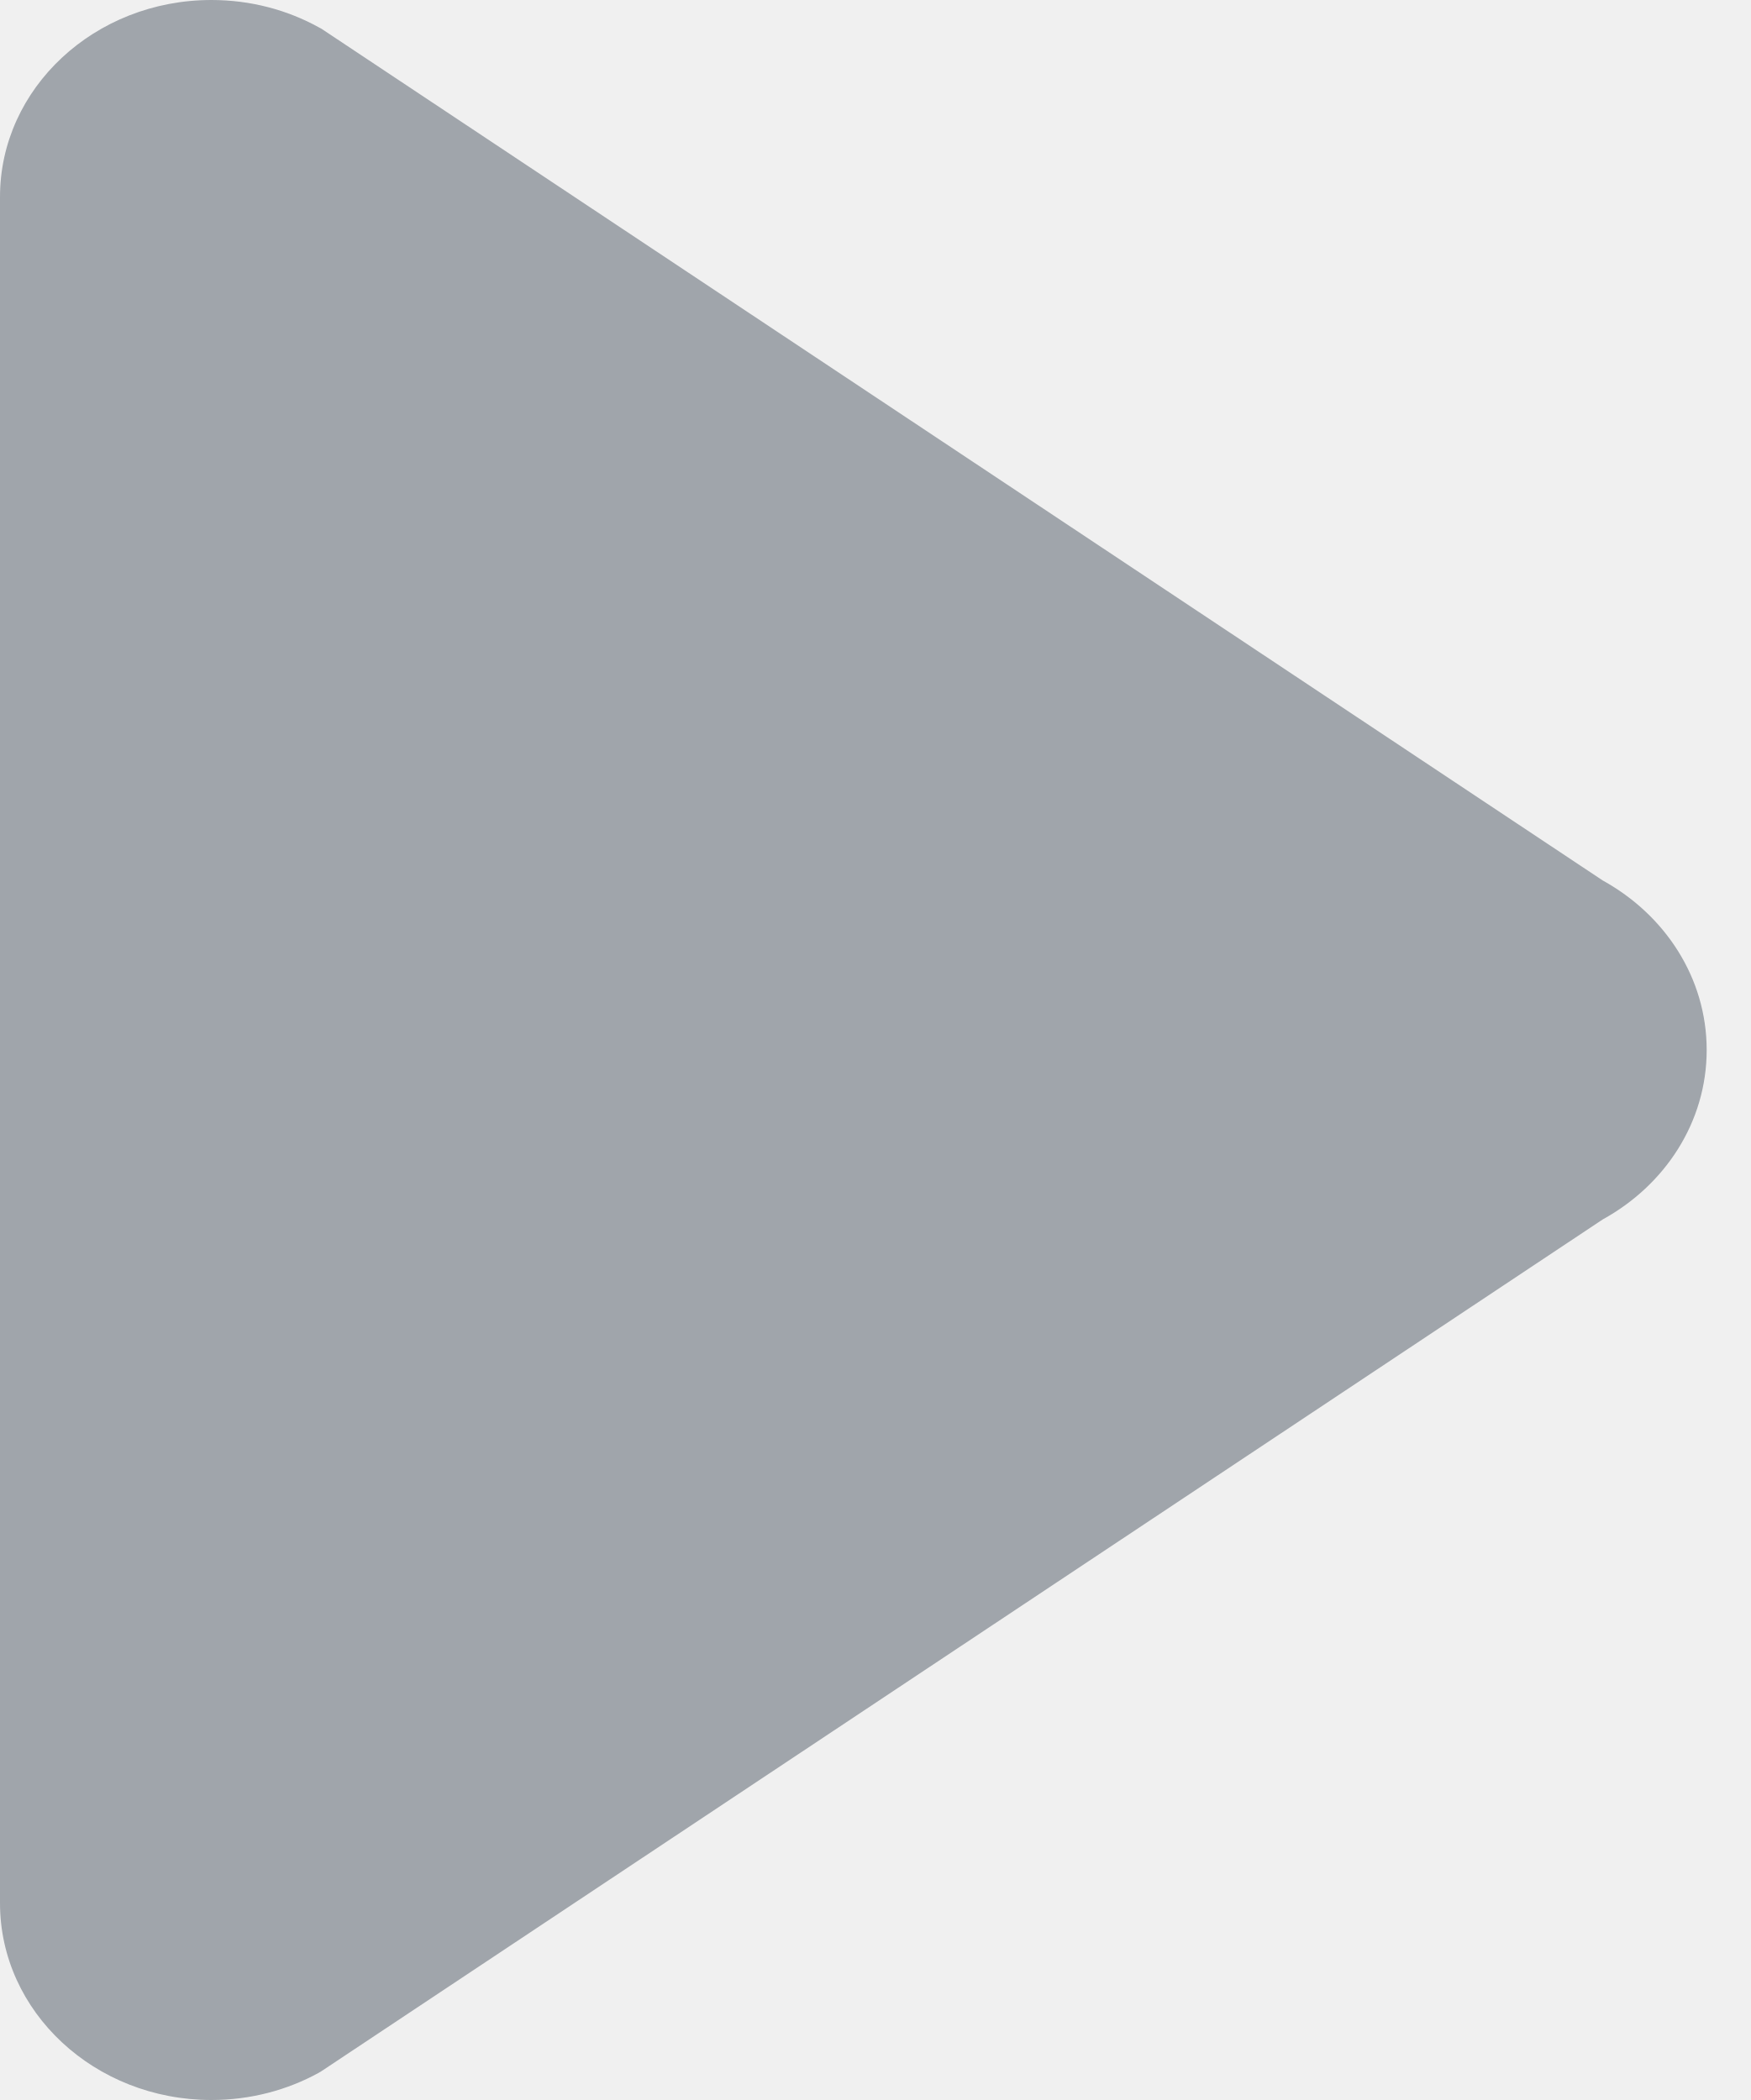
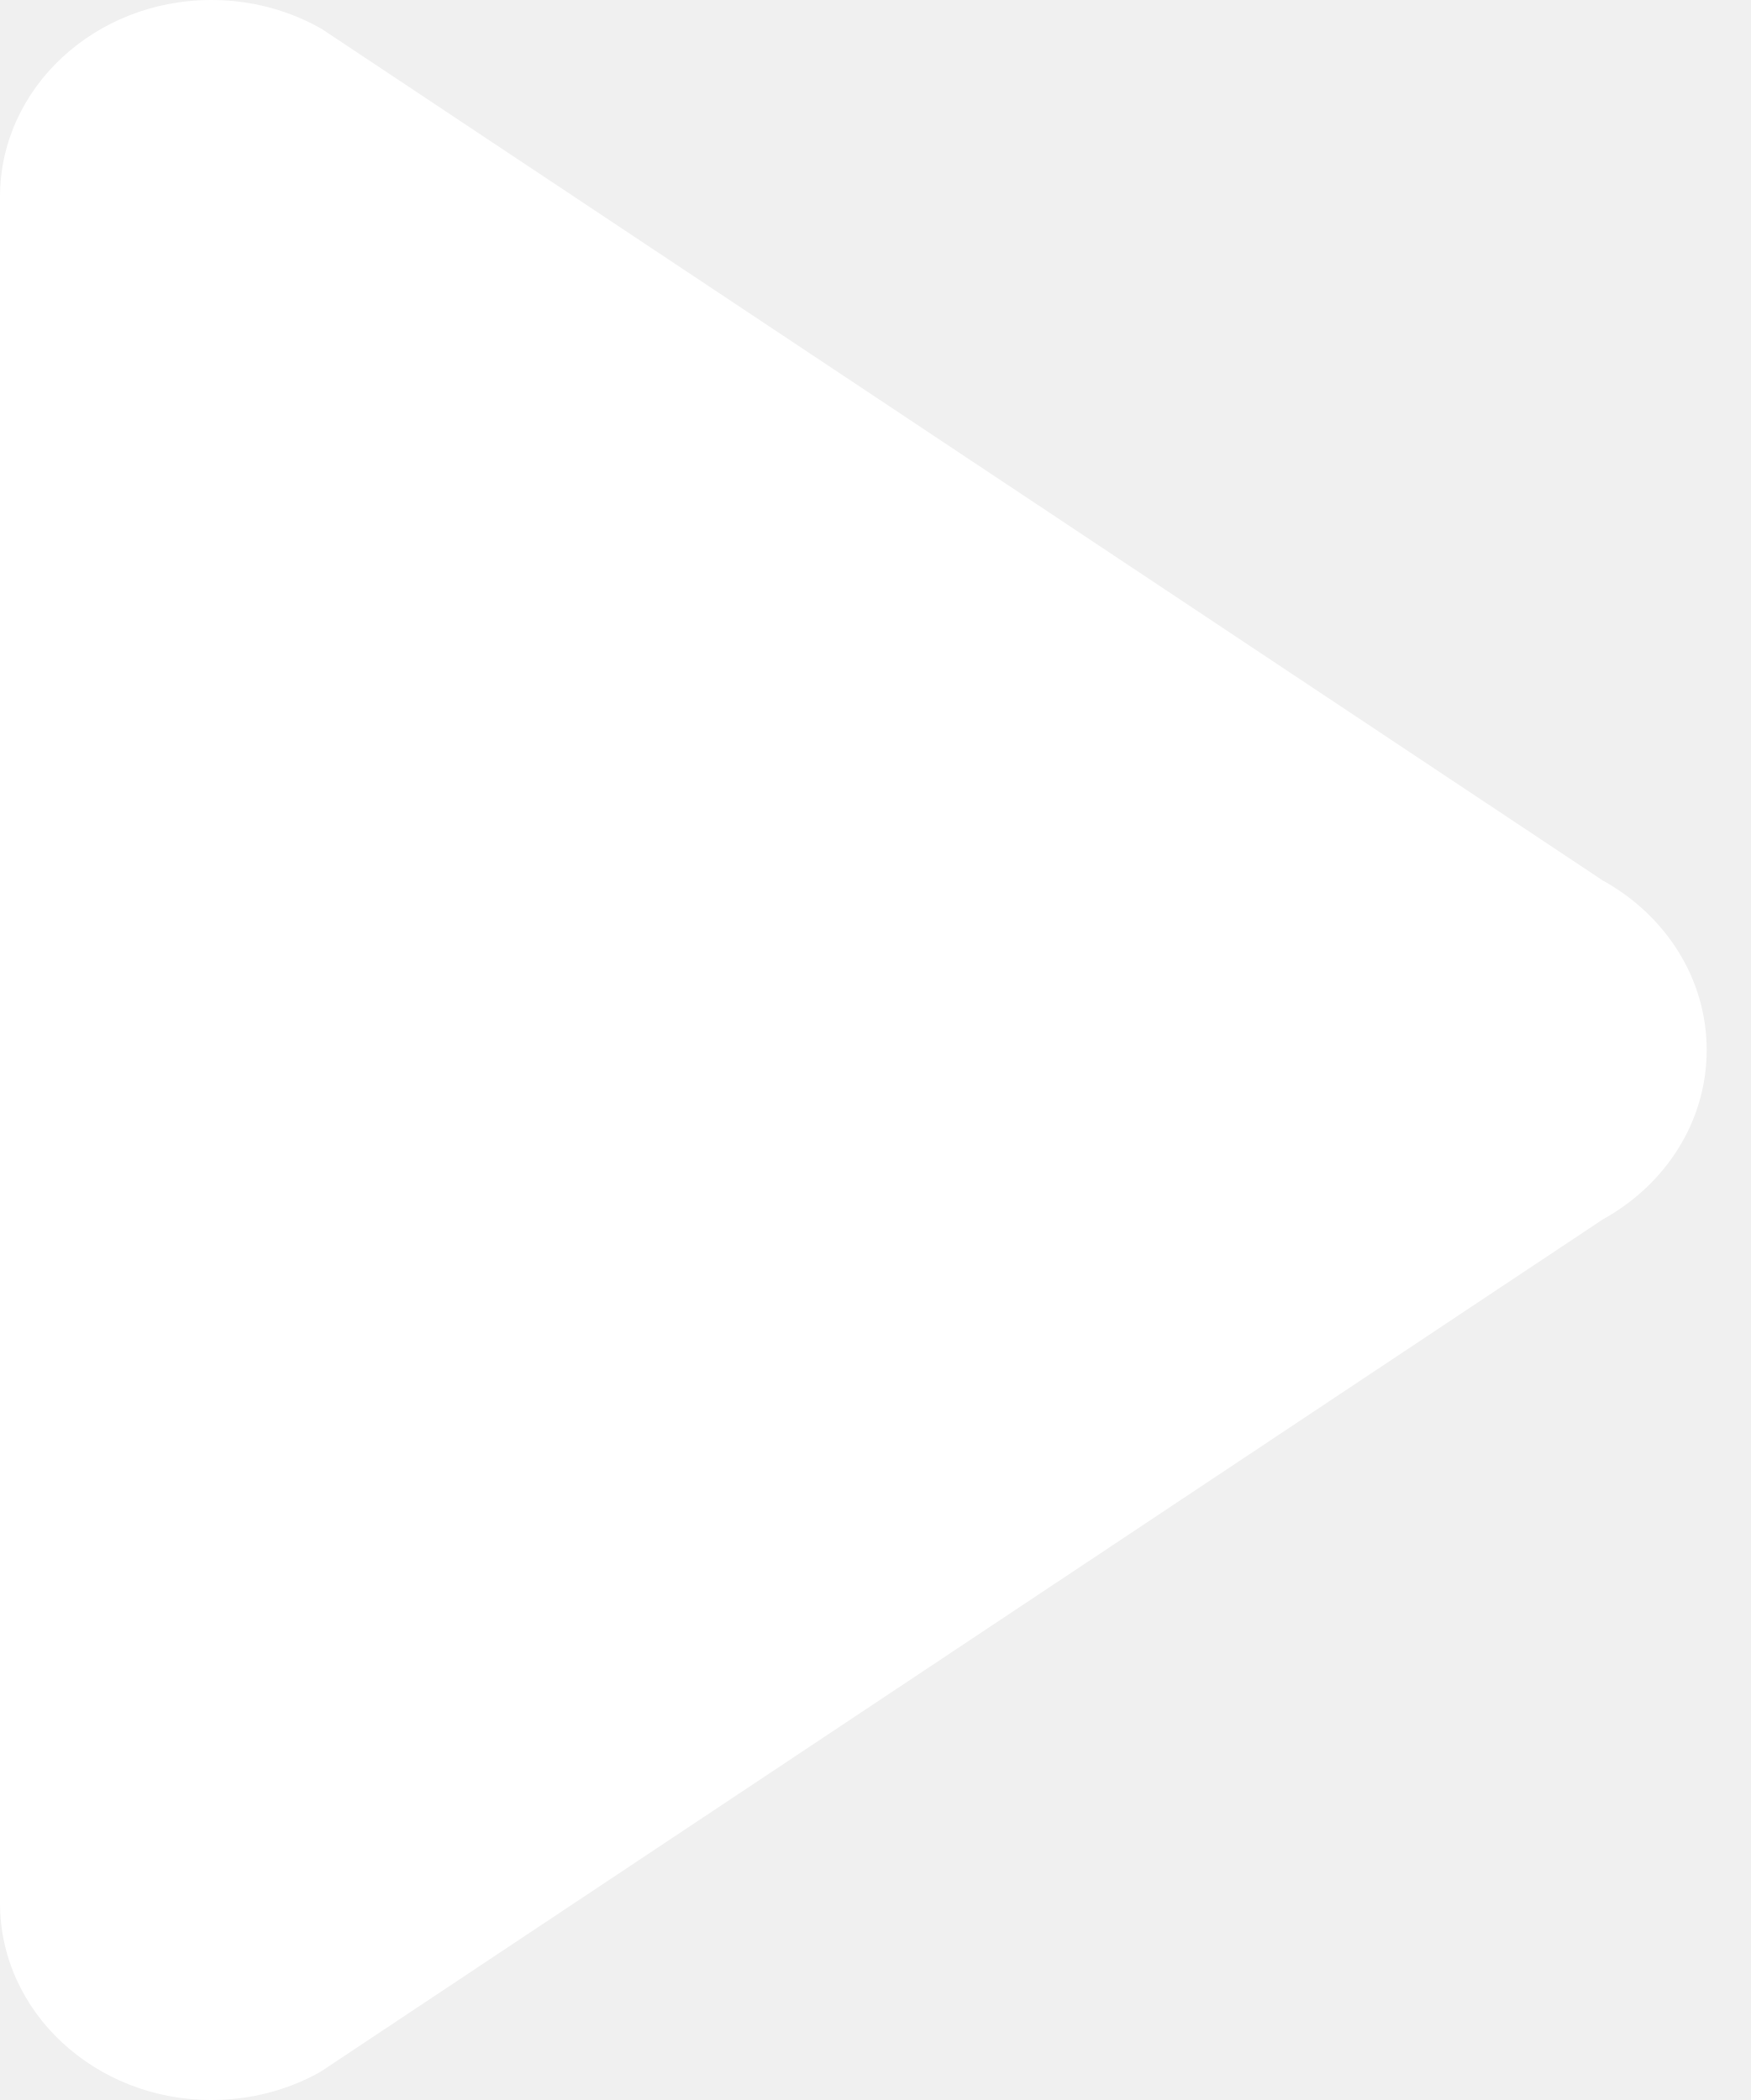
<svg xmlns="http://www.w3.org/2000/svg" width="20px" height="24px" viewBox="0 0 20 24" version="1.1">
  <defs />
  <g id="Page-1" stroke="none" stroke-width="1" fill="none" fill-rule="evenodd">
-     <g id="播放器播放-(1)" fill="#A0A5AB" fill-rule="nonzero">
+     <g id="播放器播放-(1)" fill="#ffffff" fill-rule="nonzero">
      <path d="M19.5,12 C19.5,12.825 19.023,13.545 18.313,13.936 L3.672,23.671 C3.666,23.676 3.659,23.679 3.653,23.682 L3.644,23.688 C3.284,23.886 2.864,24 2.415,24 C1.082,24 4.875e-05,22.992 4.875e-05,21.75 L4.875e-05,2.25 C4.875e-05,1.008 1.082,0 2.415,0 C2.864,0 3.284,0.114 3.644,0.313 L3.653,0.318 C3.659,0.322 3.665,0.325 3.672,0.328 L18.313,10.063 C19.023,10.455 19.5,11.175 19.5,12 Z" id="Shape" />
    </g>
  </g>
</svg>
